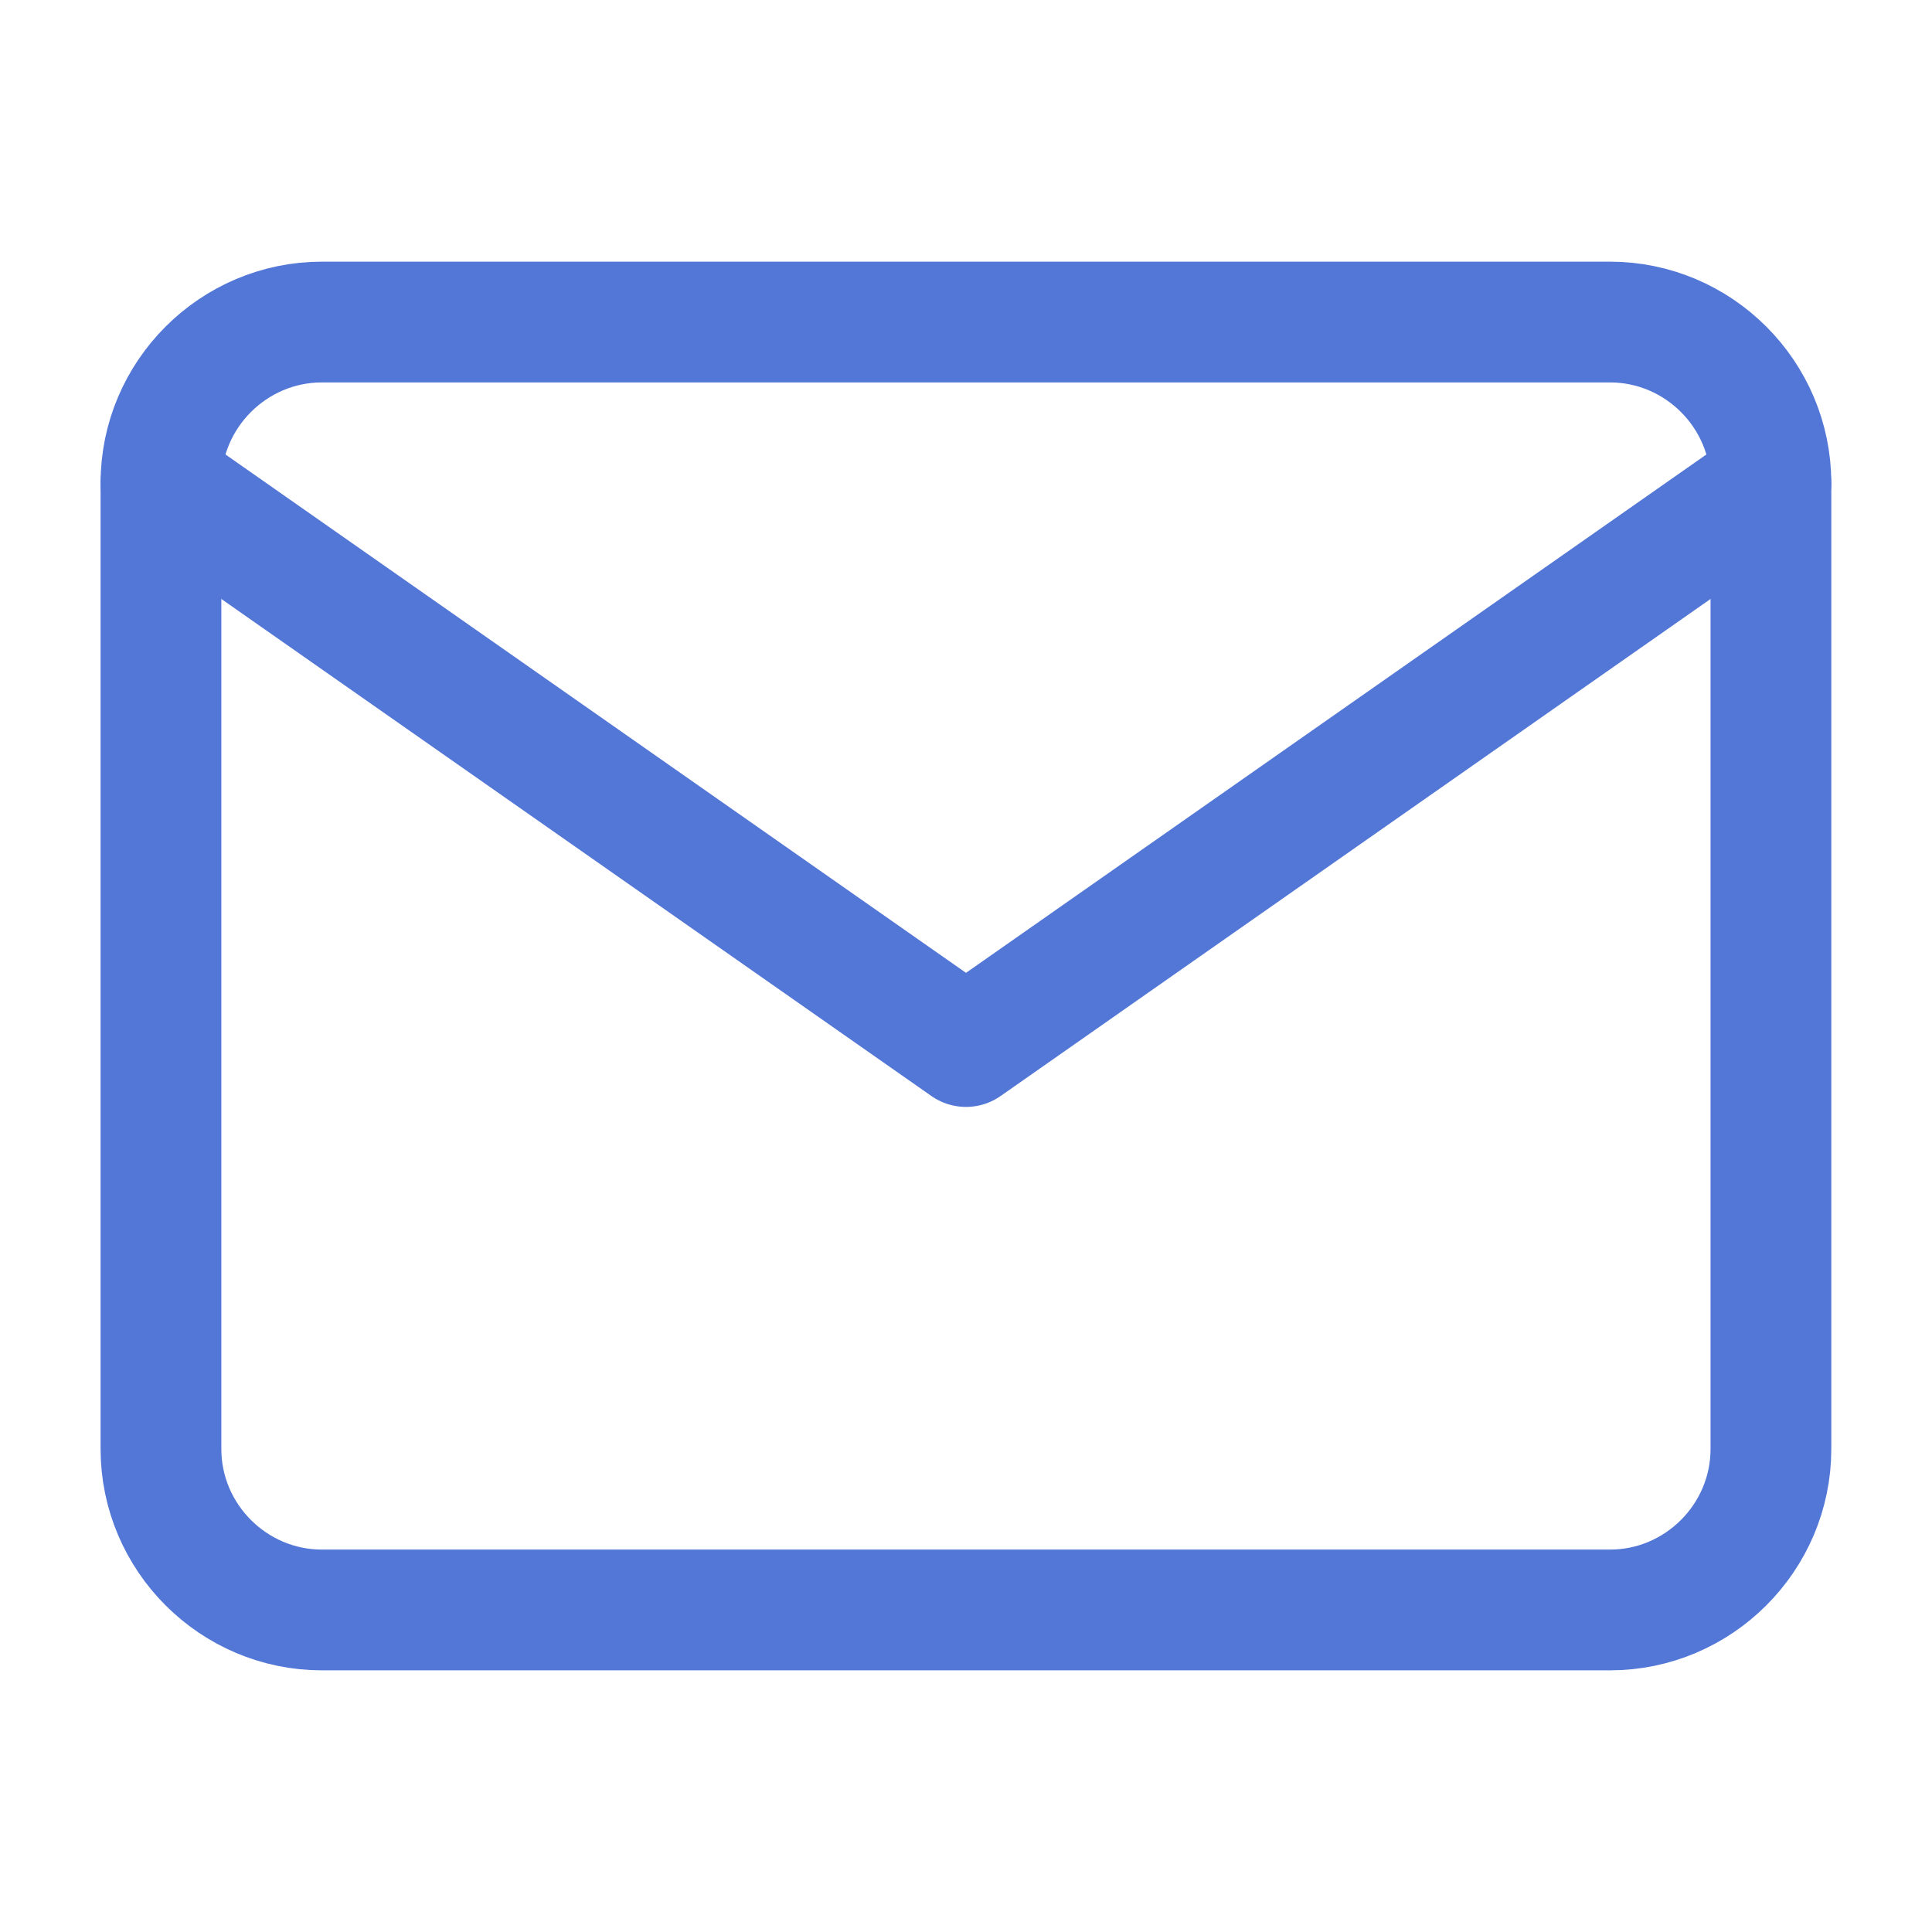
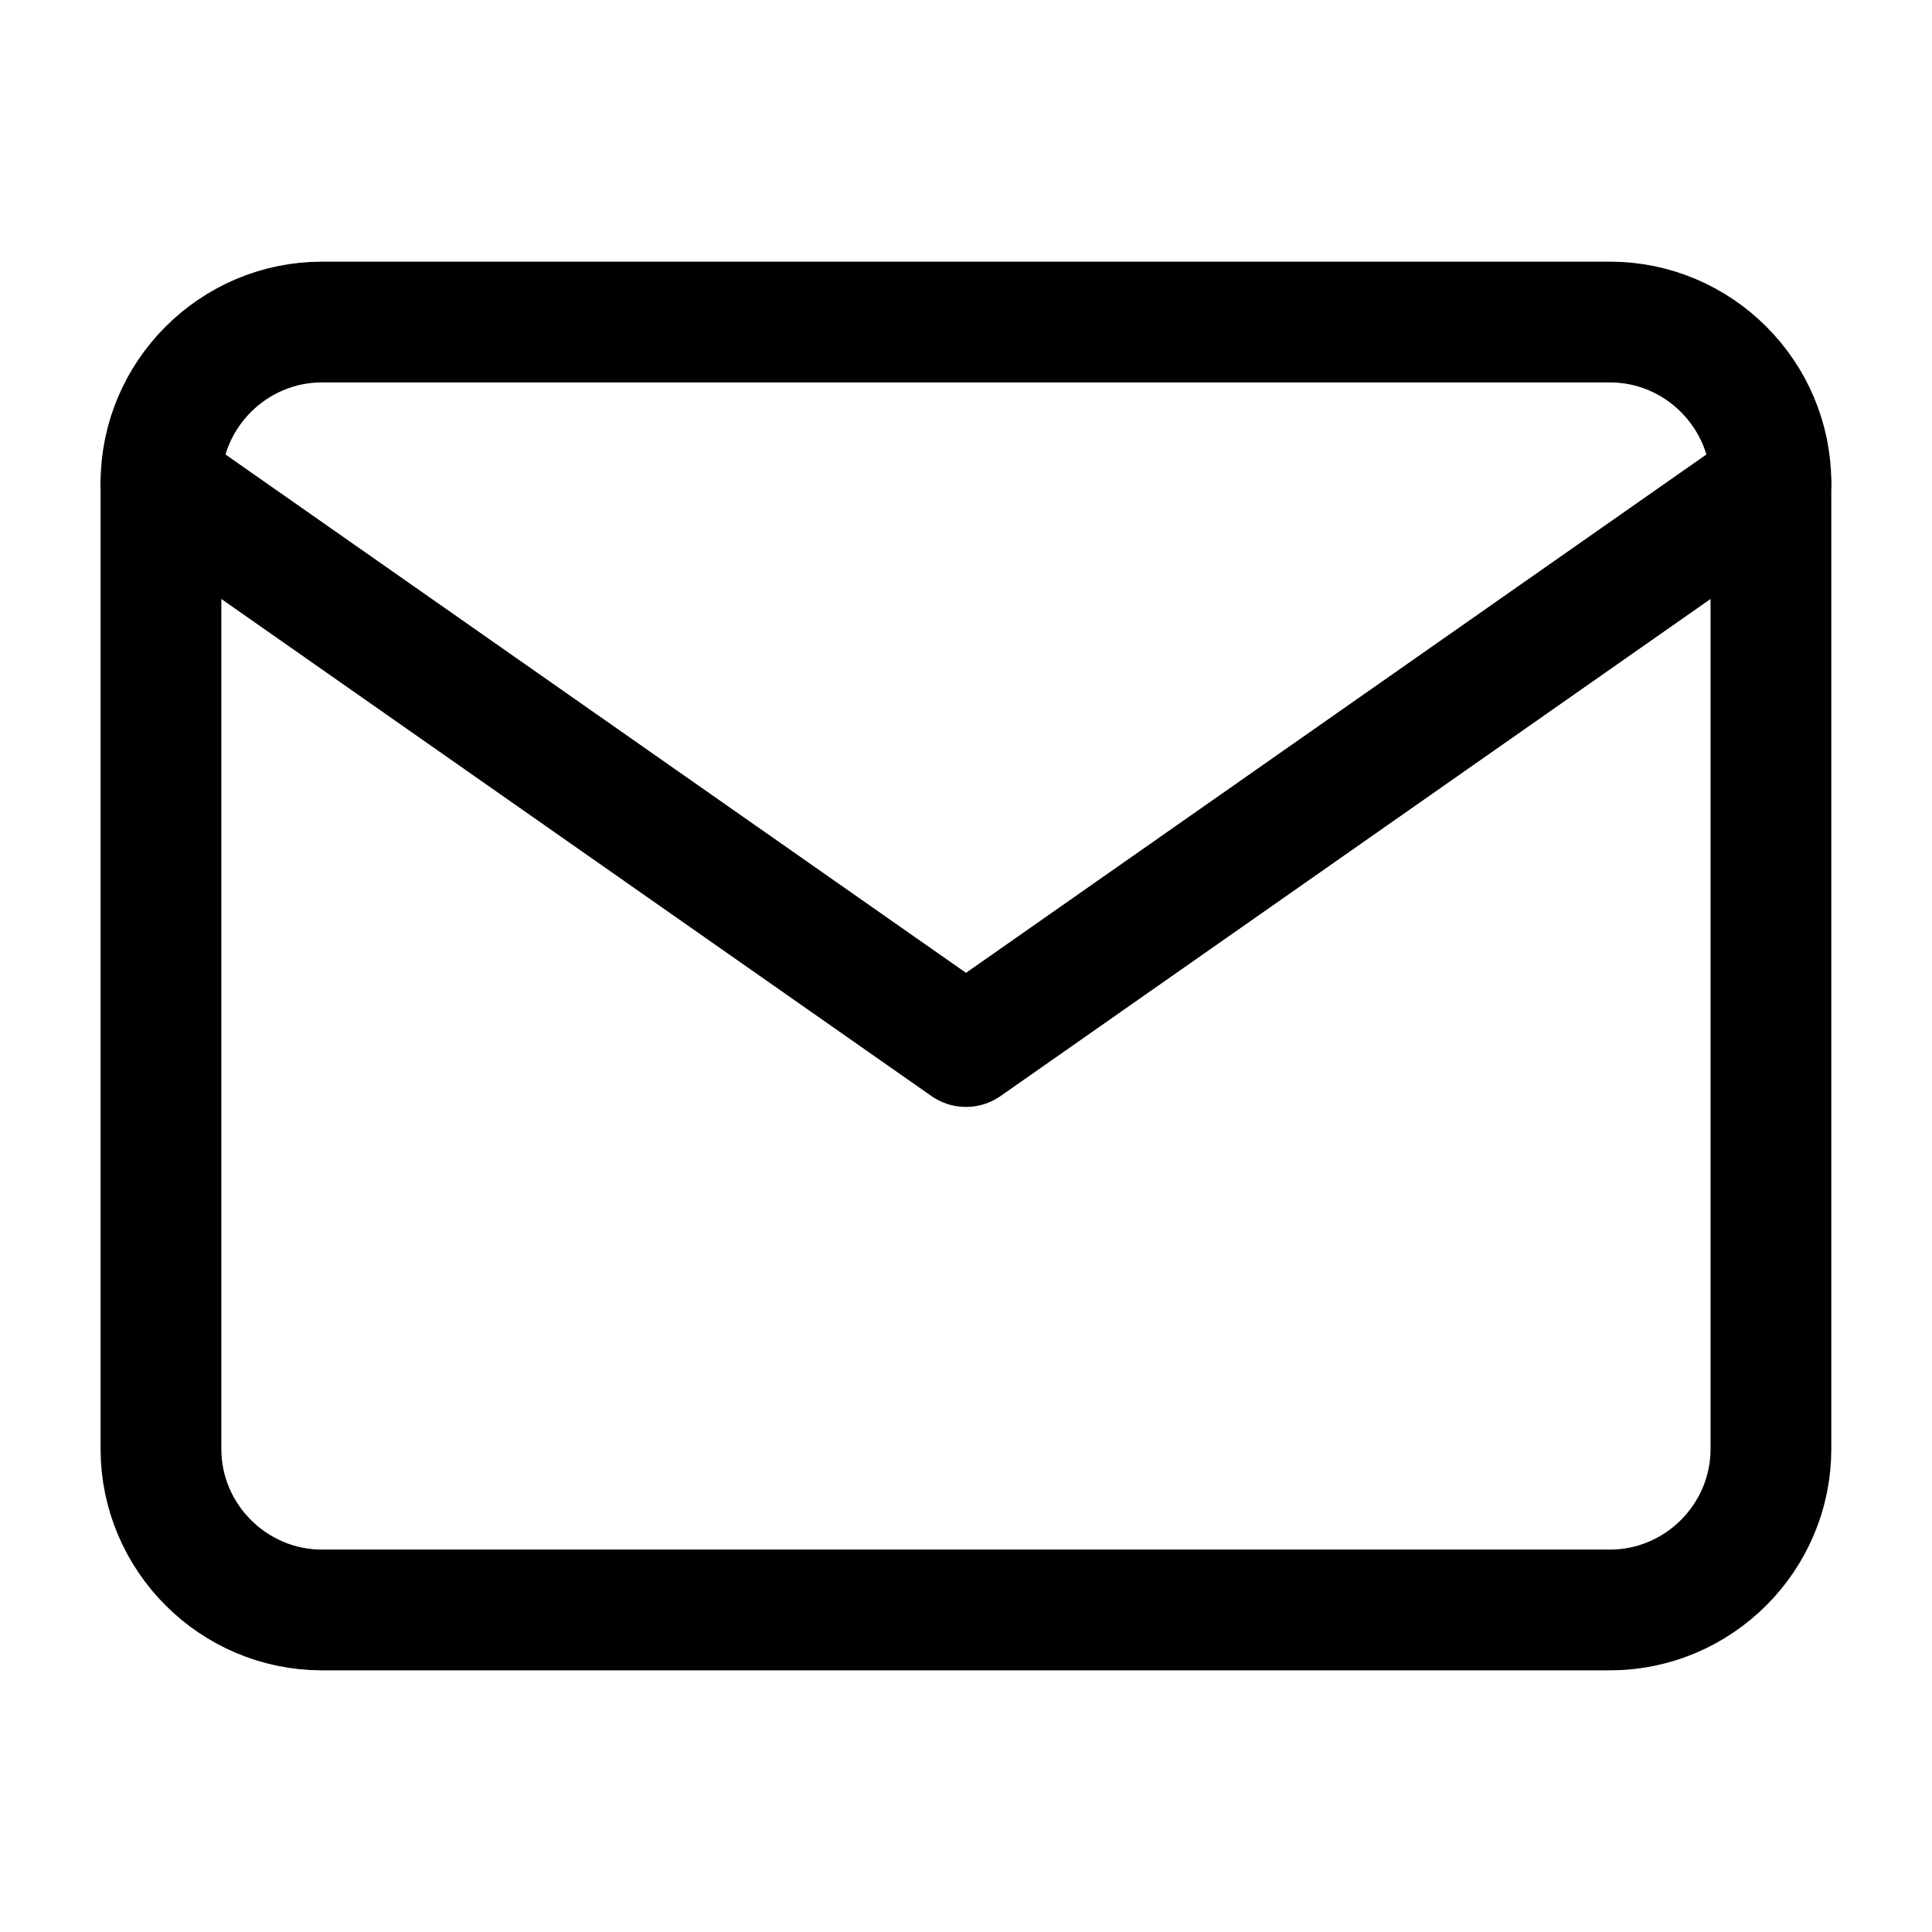
<svg xmlns="http://www.w3.org/2000/svg" width="16" height="16" viewBox="0 0 16 16" fill="none">
-   <path d="M2.666 2.667H13.333C14.066 2.667 14.666 3.267 14.666 4V12C14.666 12.733 14.066 13.333 13.333 13.333H2.666C1.933 13.333 1.333 12.733 1.333 12V4C1.333 3.267 1.933 2.667 2.666 2.667Z" stroke="#5277D7" stroke-linecap="round" stroke-linejoin="round" />
-   <path d="M14.666 4L8 8.667L1.333 4" stroke="#5277D7" stroke-linecap="round" stroke-linejoin="round" />
+   <path d="M2.666 2.667H13.333C14.066 2.667 14.666 3.267 14.666 4V12C14.666 12.733 14.066 13.333 13.333 13.333H2.666C1.933 13.333 1.333 12.733 1.333 12V4C1.333 3.267 1.933 2.667 2.666 2.667Z" stroke="currentColor" stroke-linecap="round" stroke-linejoin="round" />
+   <path d="M14.666 4L8 8.667L1.333 4" stroke="currentColor" stroke-linecap="round" stroke-linejoin="round" />
</svg>
